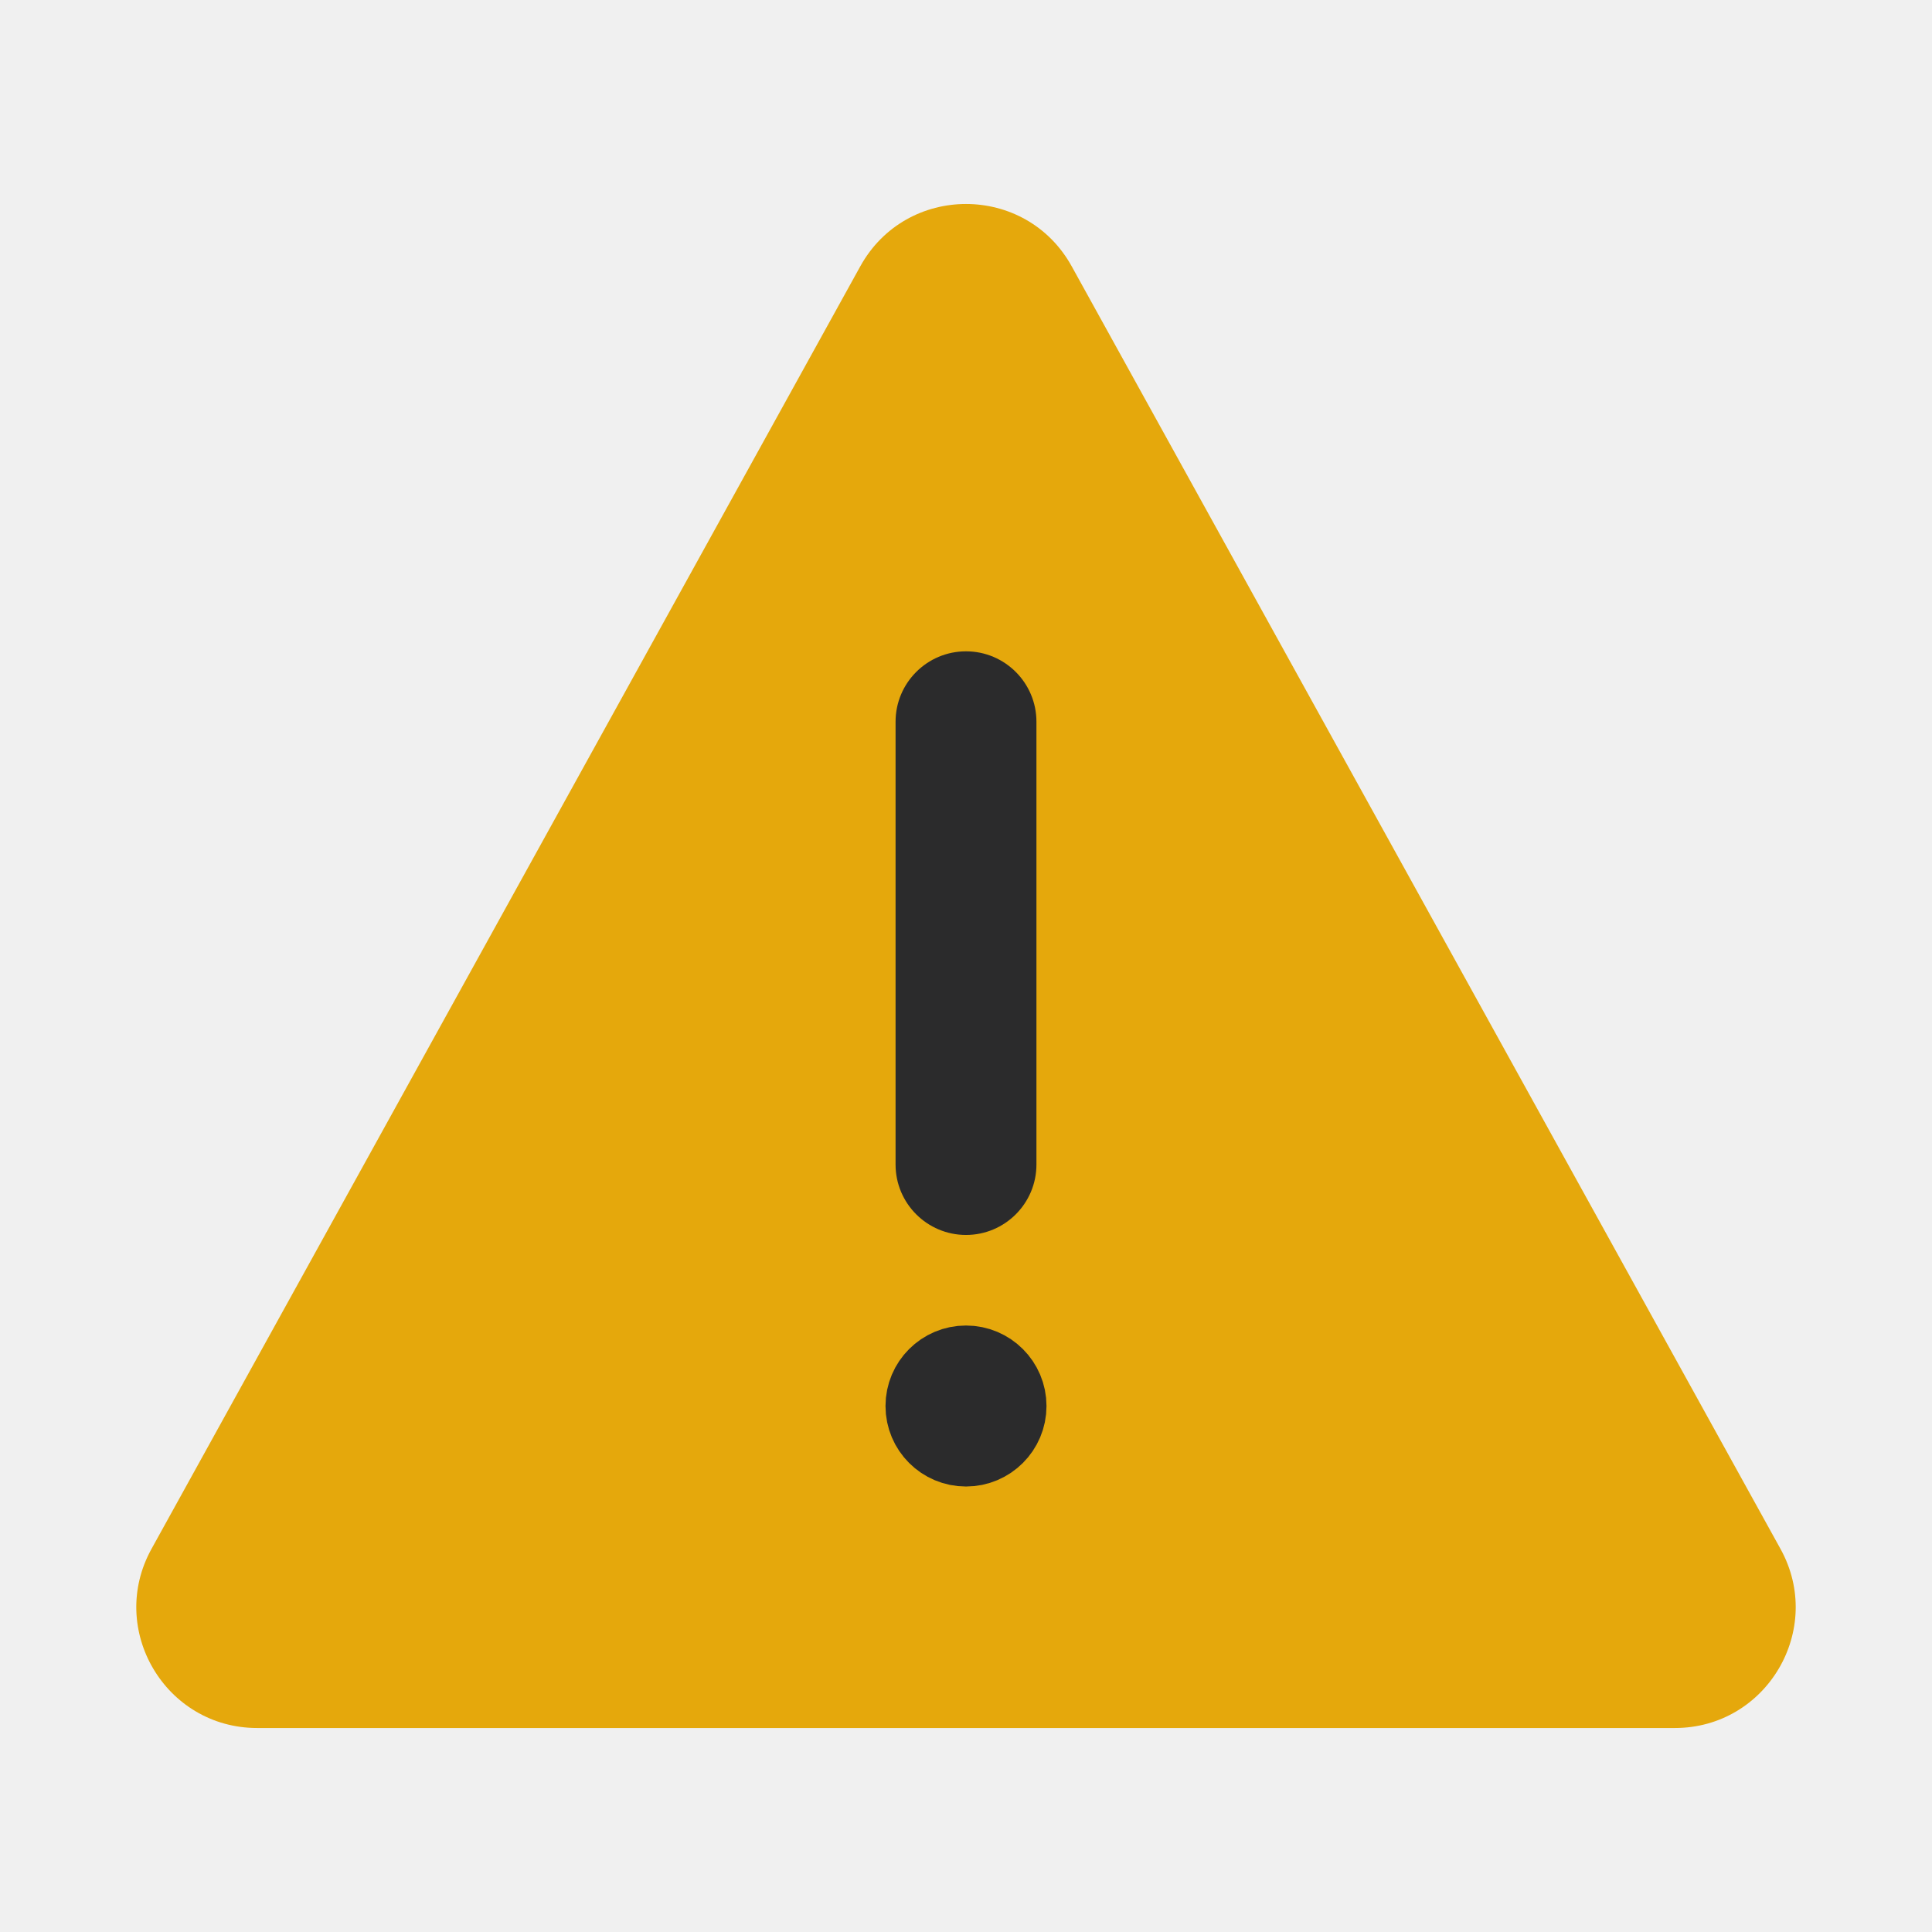
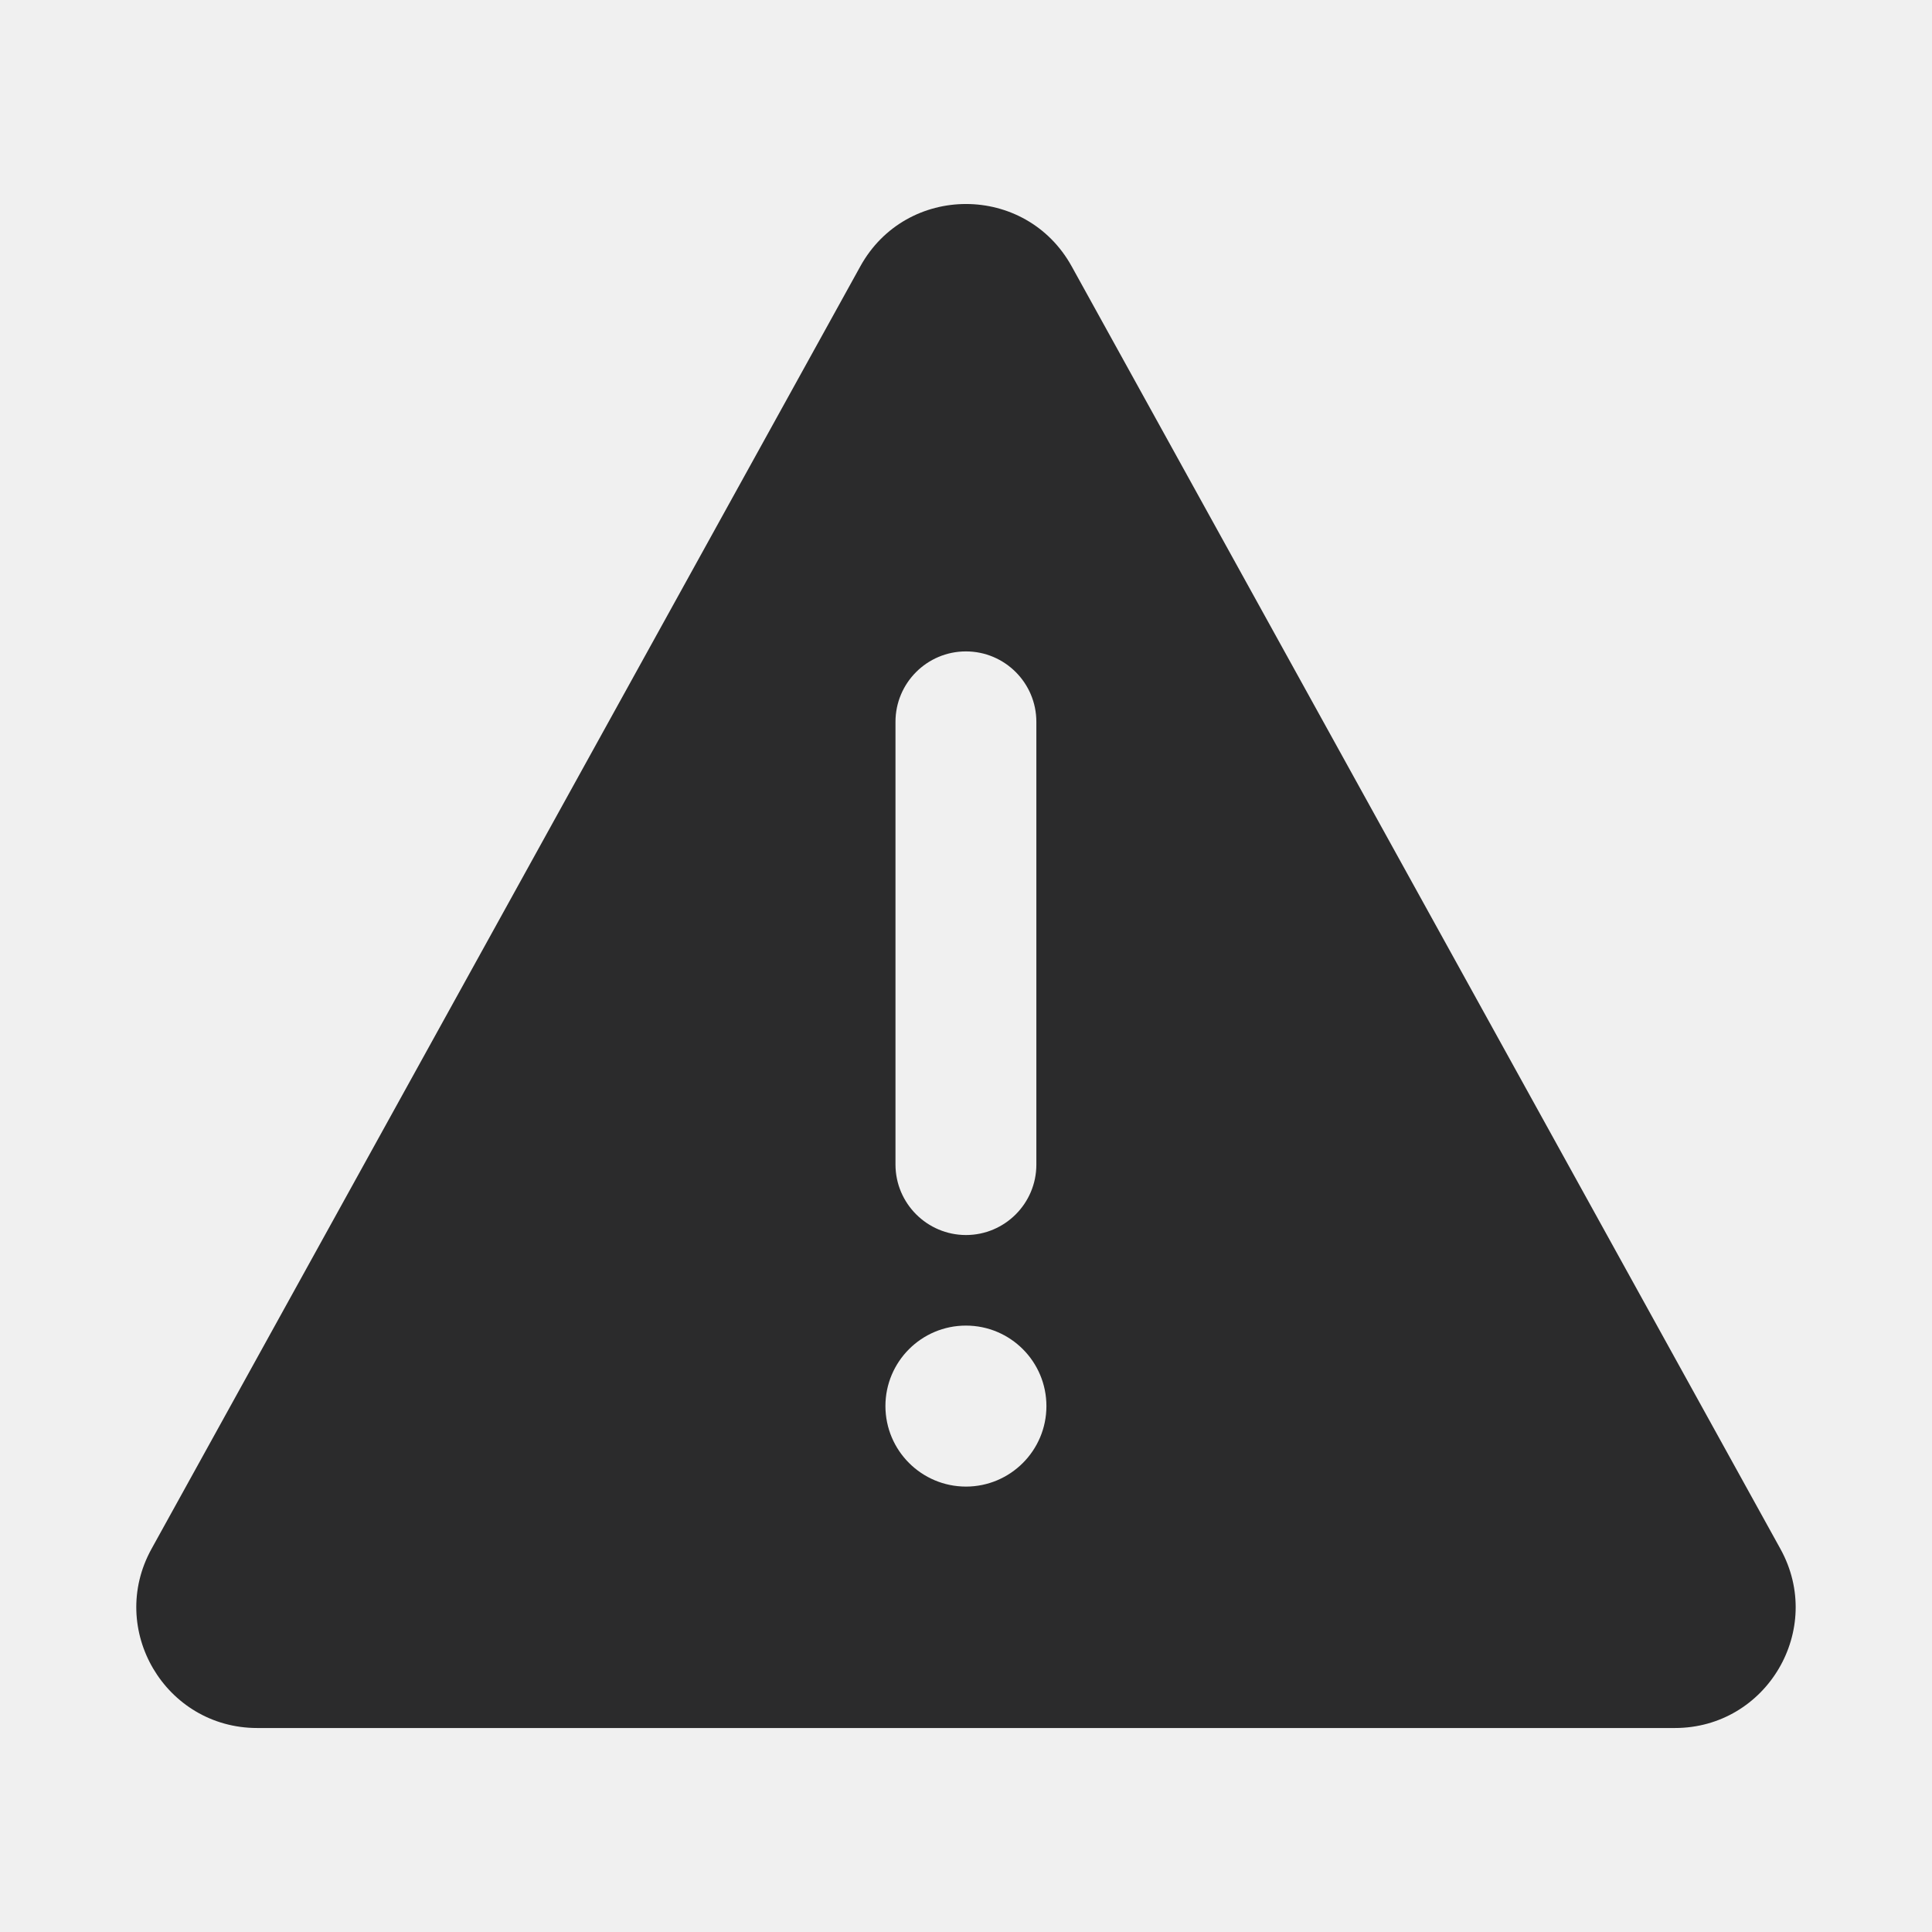
<svg xmlns="http://www.w3.org/2000/svg" width="24" height="24" viewBox="0 0 24 24" fill="none">
-   <path d="M13.313 3.308C12.742 2.276 11.258 2.276 10.687 3.308L1.882 19.241C1.33 20.24 2.053 21.466 3.195 21.466H20.805C21.947 21.466 22.67 20.24 22.118 19.241L13.313 3.308Z" fill="#E5A80C" />
-   <path fill-rule="evenodd" clip-rule="evenodd" d="M12 8.091C12.483 8.091 12.875 8.483 12.875 8.966V14.466C12.875 14.949 12.483 15.341 12 15.341C11.517 15.341 11.125 14.949 11.125 14.466V8.966C11.125 8.483 11.517 8.091 12 8.091Z" fill="#2B2B2C" />
-   <path d="M12.5 17.466C12.5 17.742 12.276 17.966 12 17.966C11.724 17.966 11.5 17.742 11.5 17.466C11.5 17.19 11.724 16.966 12 16.966C12.276 16.966 12.5 17.19 12.5 17.466Z" fill="#2B2B2C" stroke="#2B2B2C" />
+   <g clip-path="url(#clip0_9536_466)">
+     <path d="M10.687 3.309C11.257 2.276 12.742 2.276 13.313 3.309L22.117 19.241C22.67 20.241 21.947 21.466 20.805 21.466H3.196C2.053 21.466 1.33 20.241 1.882 19.241L10.687 3.309ZM11.999 16.467C11.447 16.467 10.999 16.915 10.999 17.467C11 18.019 11.447 18.466 11.999 18.467C12.551 18.467 12.999 18.019 12.999 17.467C12.999 16.915 12.552 16.467 11.999 16.467ZM11.999 8.092C11.516 8.092 11.124 8.484 11.124 8.967V14.467C11.125 14.95 11.517 15.341 11.999 15.342C12.482 15.342 12.874 14.95 12.874 14.467V8.967C12.874 8.484 12.482 8.092 11.999 8.092Z" fill="#2B2B2C" />
+   </g>
+   <defs>
+     <clipPath id="clip0_9536_466">
+       <rect width="24" height="24" fill="white" />
+     </clipPath>
+   </defs>
</svg>
